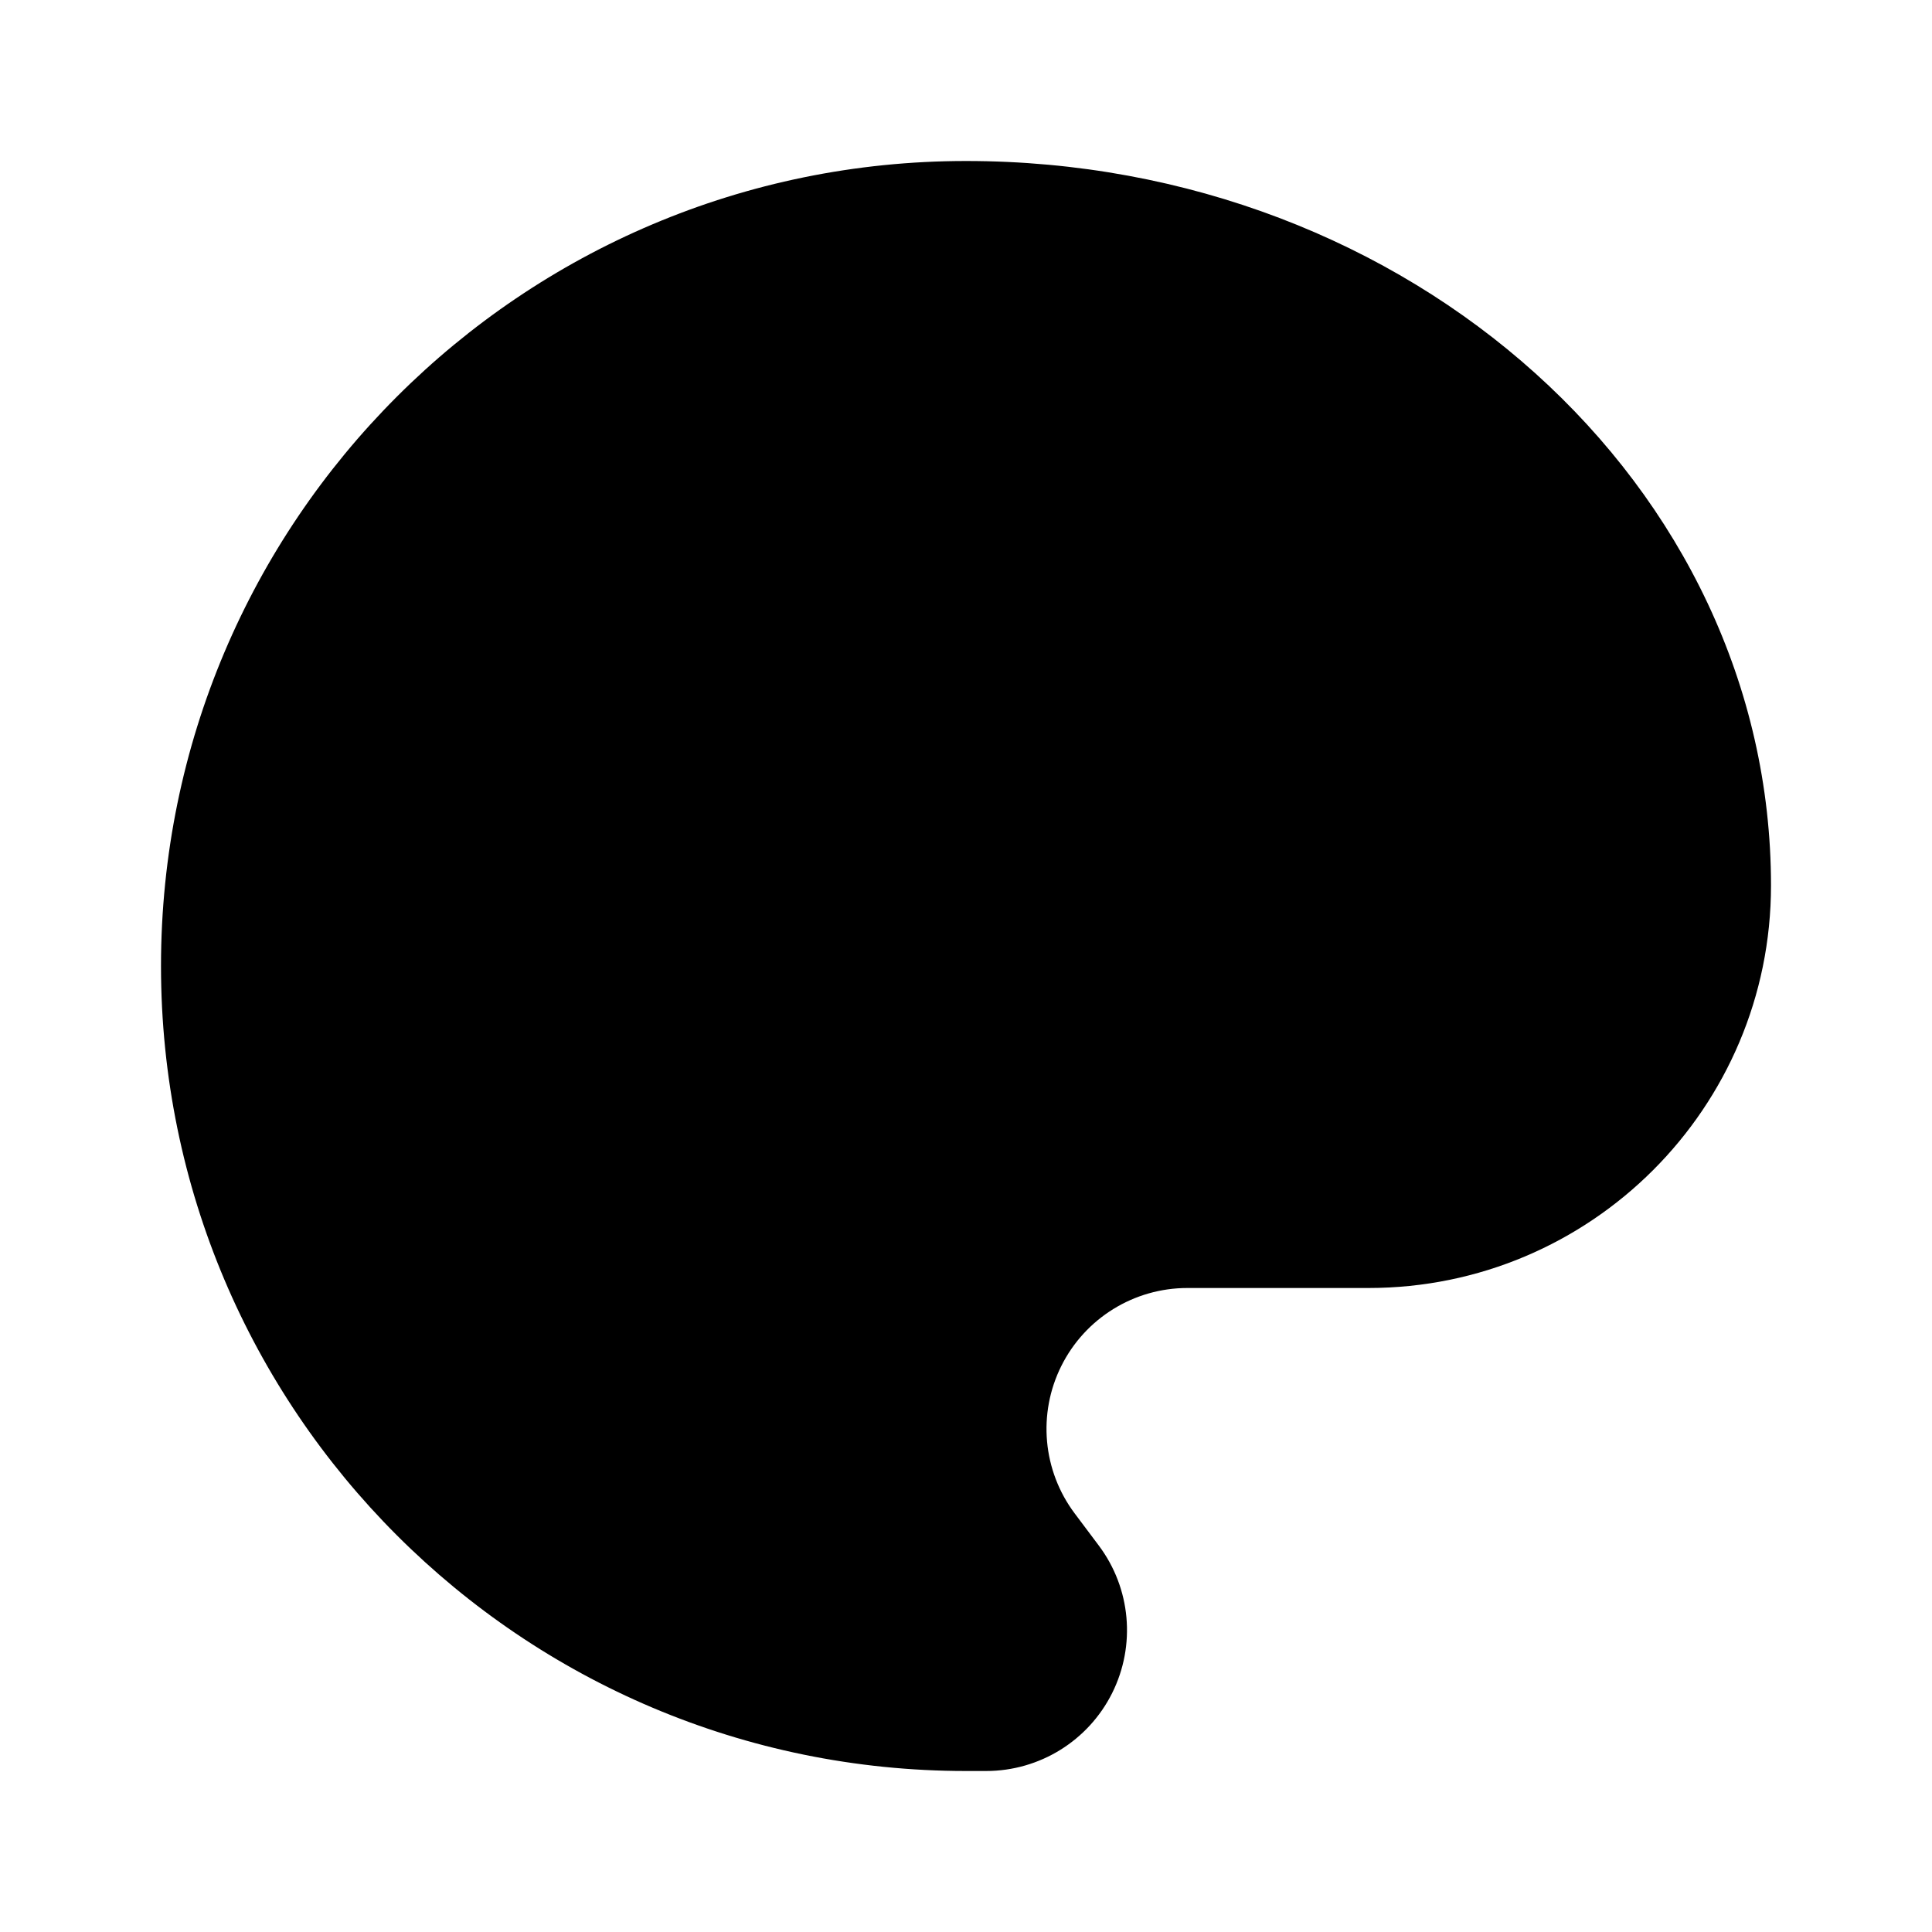
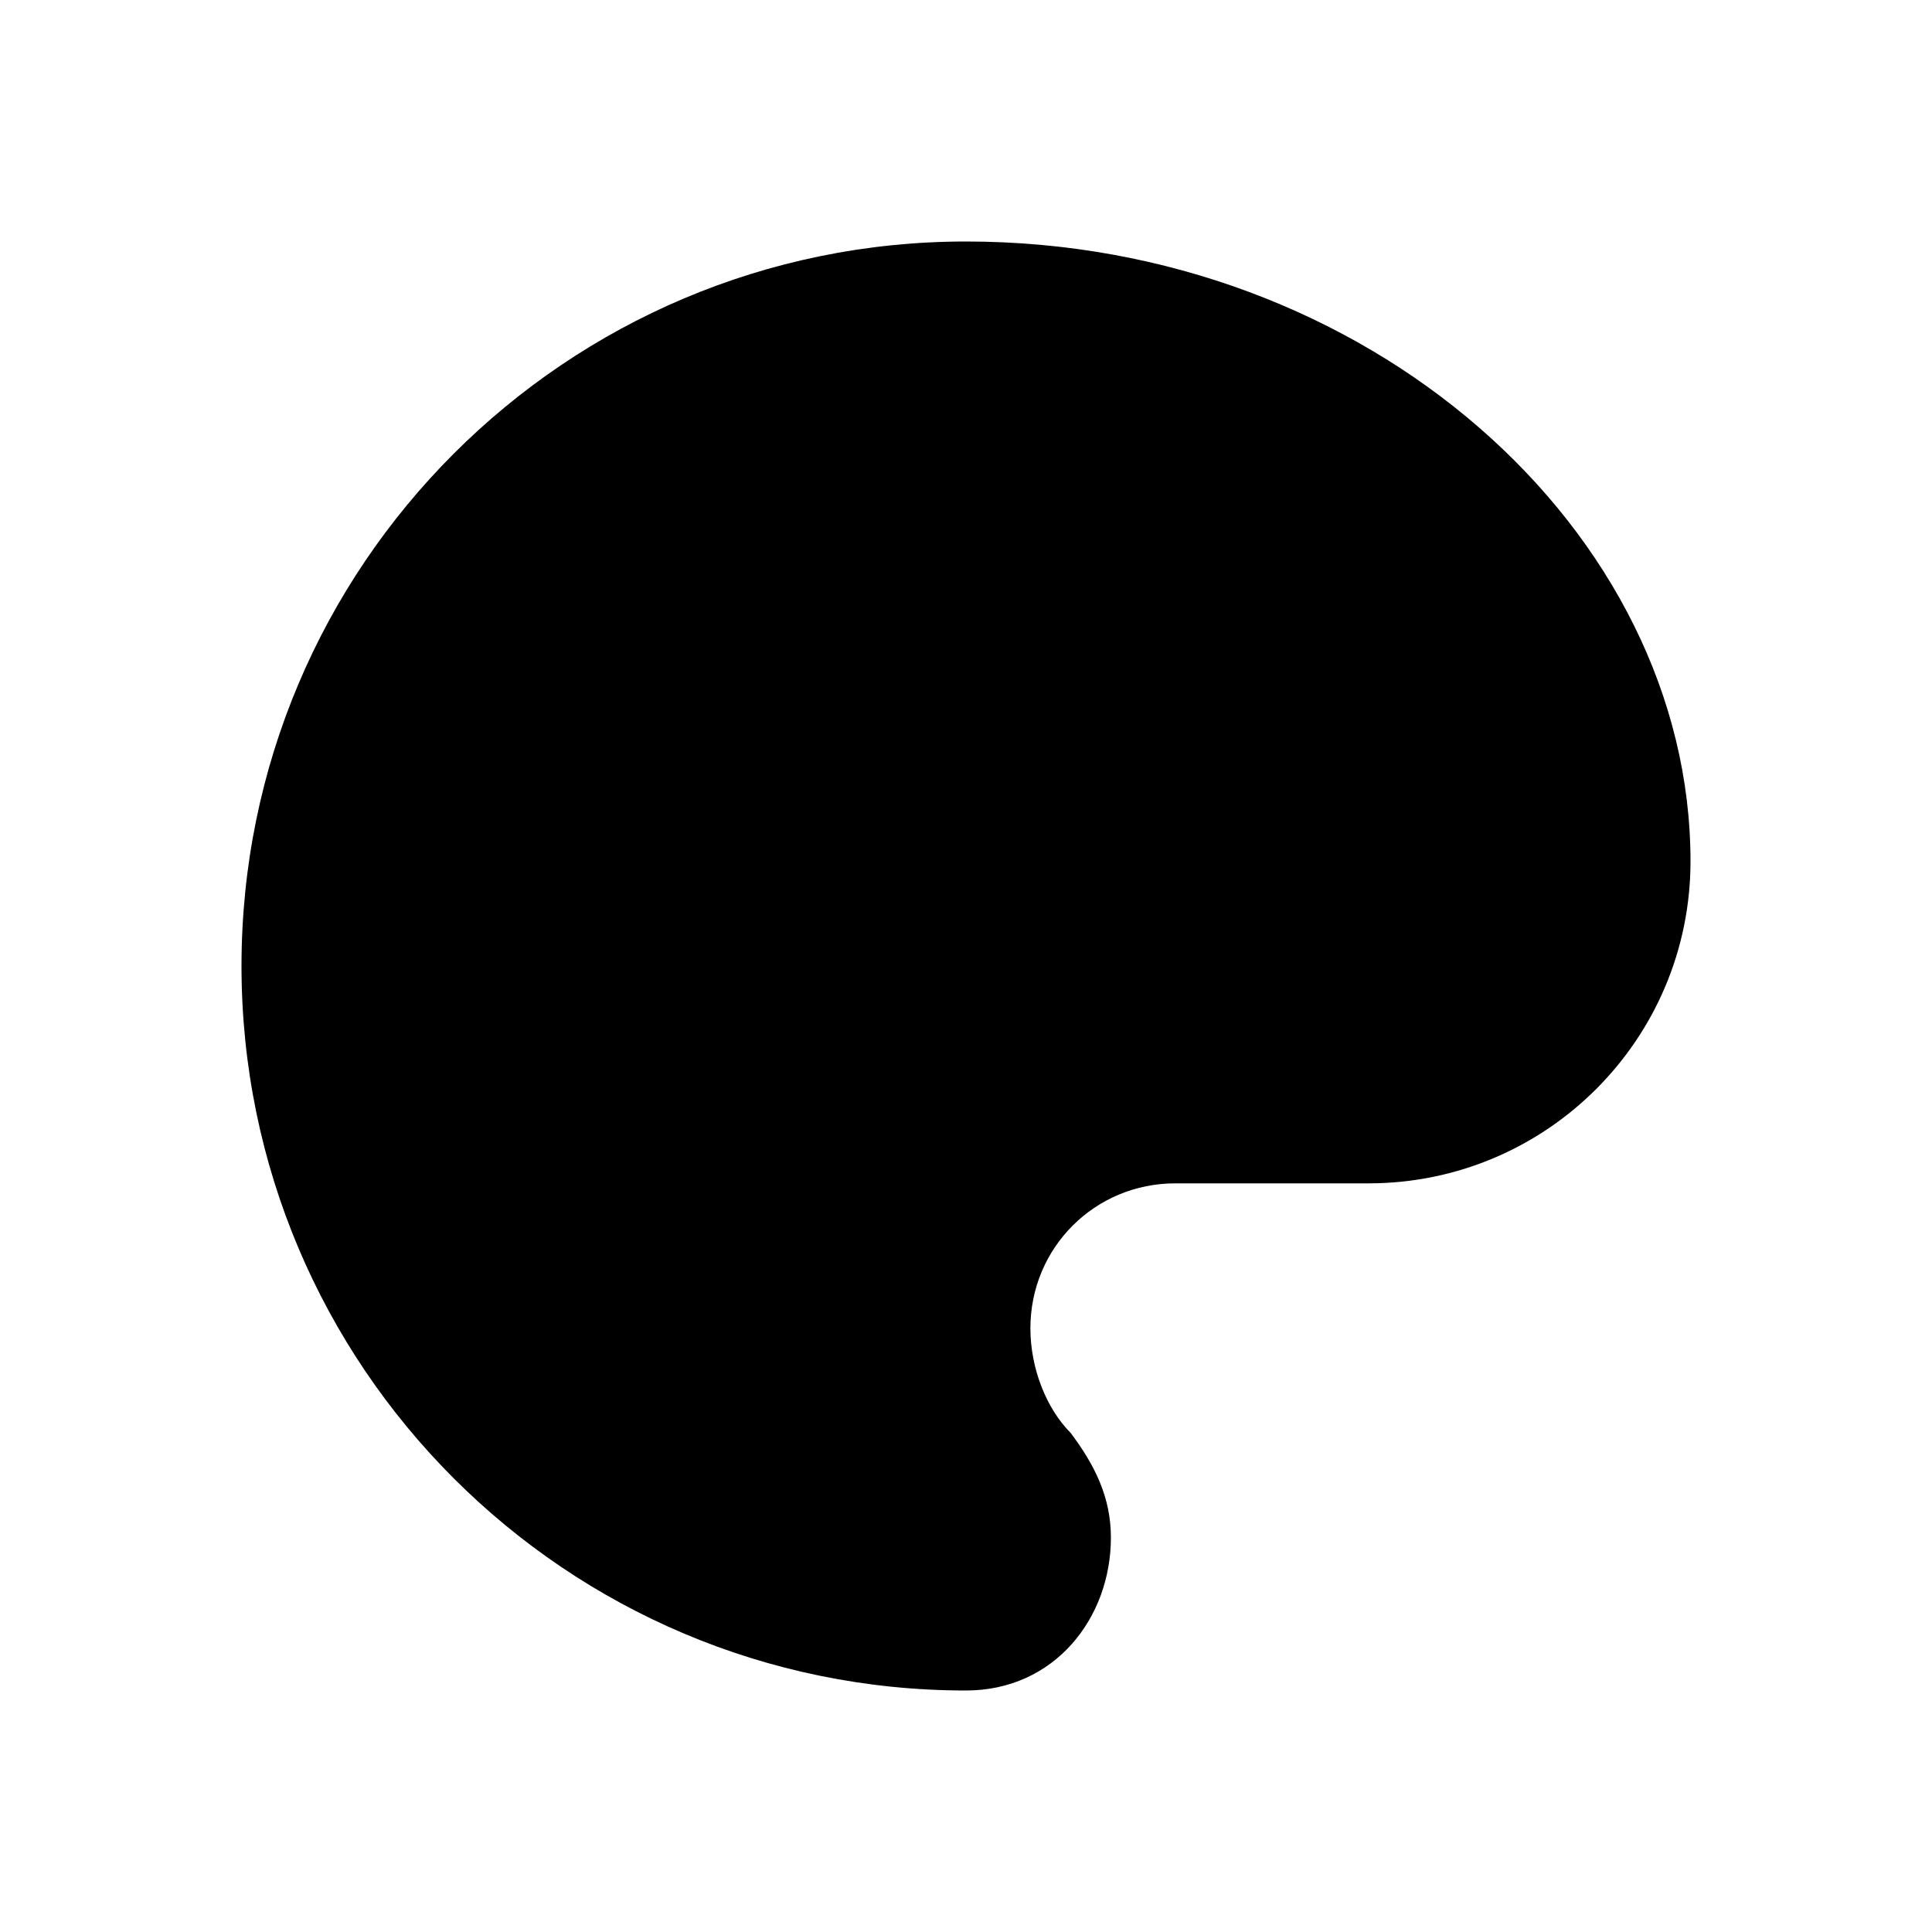
<svg xmlns="http://www.w3.org/2000/svg" viewBox="0 0 24 24">
-   <path d="M12 22a1 1 0 0 1 0-20 10 9 0 0 1 10 9 5 5 0 0 1-5 5h-2.25a1.75 1.75 0 0 0-1.4 2.8l.3.4a1.75 1.75 0 0 1-1.4 2.8z" />
-   <circle cx="13.5" cy="6.5" r=".5" fill="currentColor" />
-   <circle cx="17.5" cy="10.5" r=".5" fill="currentColor" />
-   <circle cx="6.5" cy="12.5" r=".5" fill="currentColor" />
-   <circle cx="8.5" cy="7.5" r=".5" fill="currentColor" />
+   <path d="M12 3a9 9 0 1 0 0 18c1.1 0 1.8-.9 1.8-1.9 0-.5-.2-.9-.5-1.3-.3-.3-.5-.8-.5-1.3 0-1 .8-1.8 1.8-1.8H17a4 4 0 0 0 4-4C21 6.6 17 3 12 3Z" />
+   <circle cx="7.5" cy="11" r="1" fill="currentColor" />
+   <circle cx="9.5" cy="7" r="1" fill="currentColor" />
+   <circle cx="14" cy="6.5" r="1" fill="currentColor" />
+   <circle cx="17" cy="10" r="1" fill="currentColor" />
</svg>
